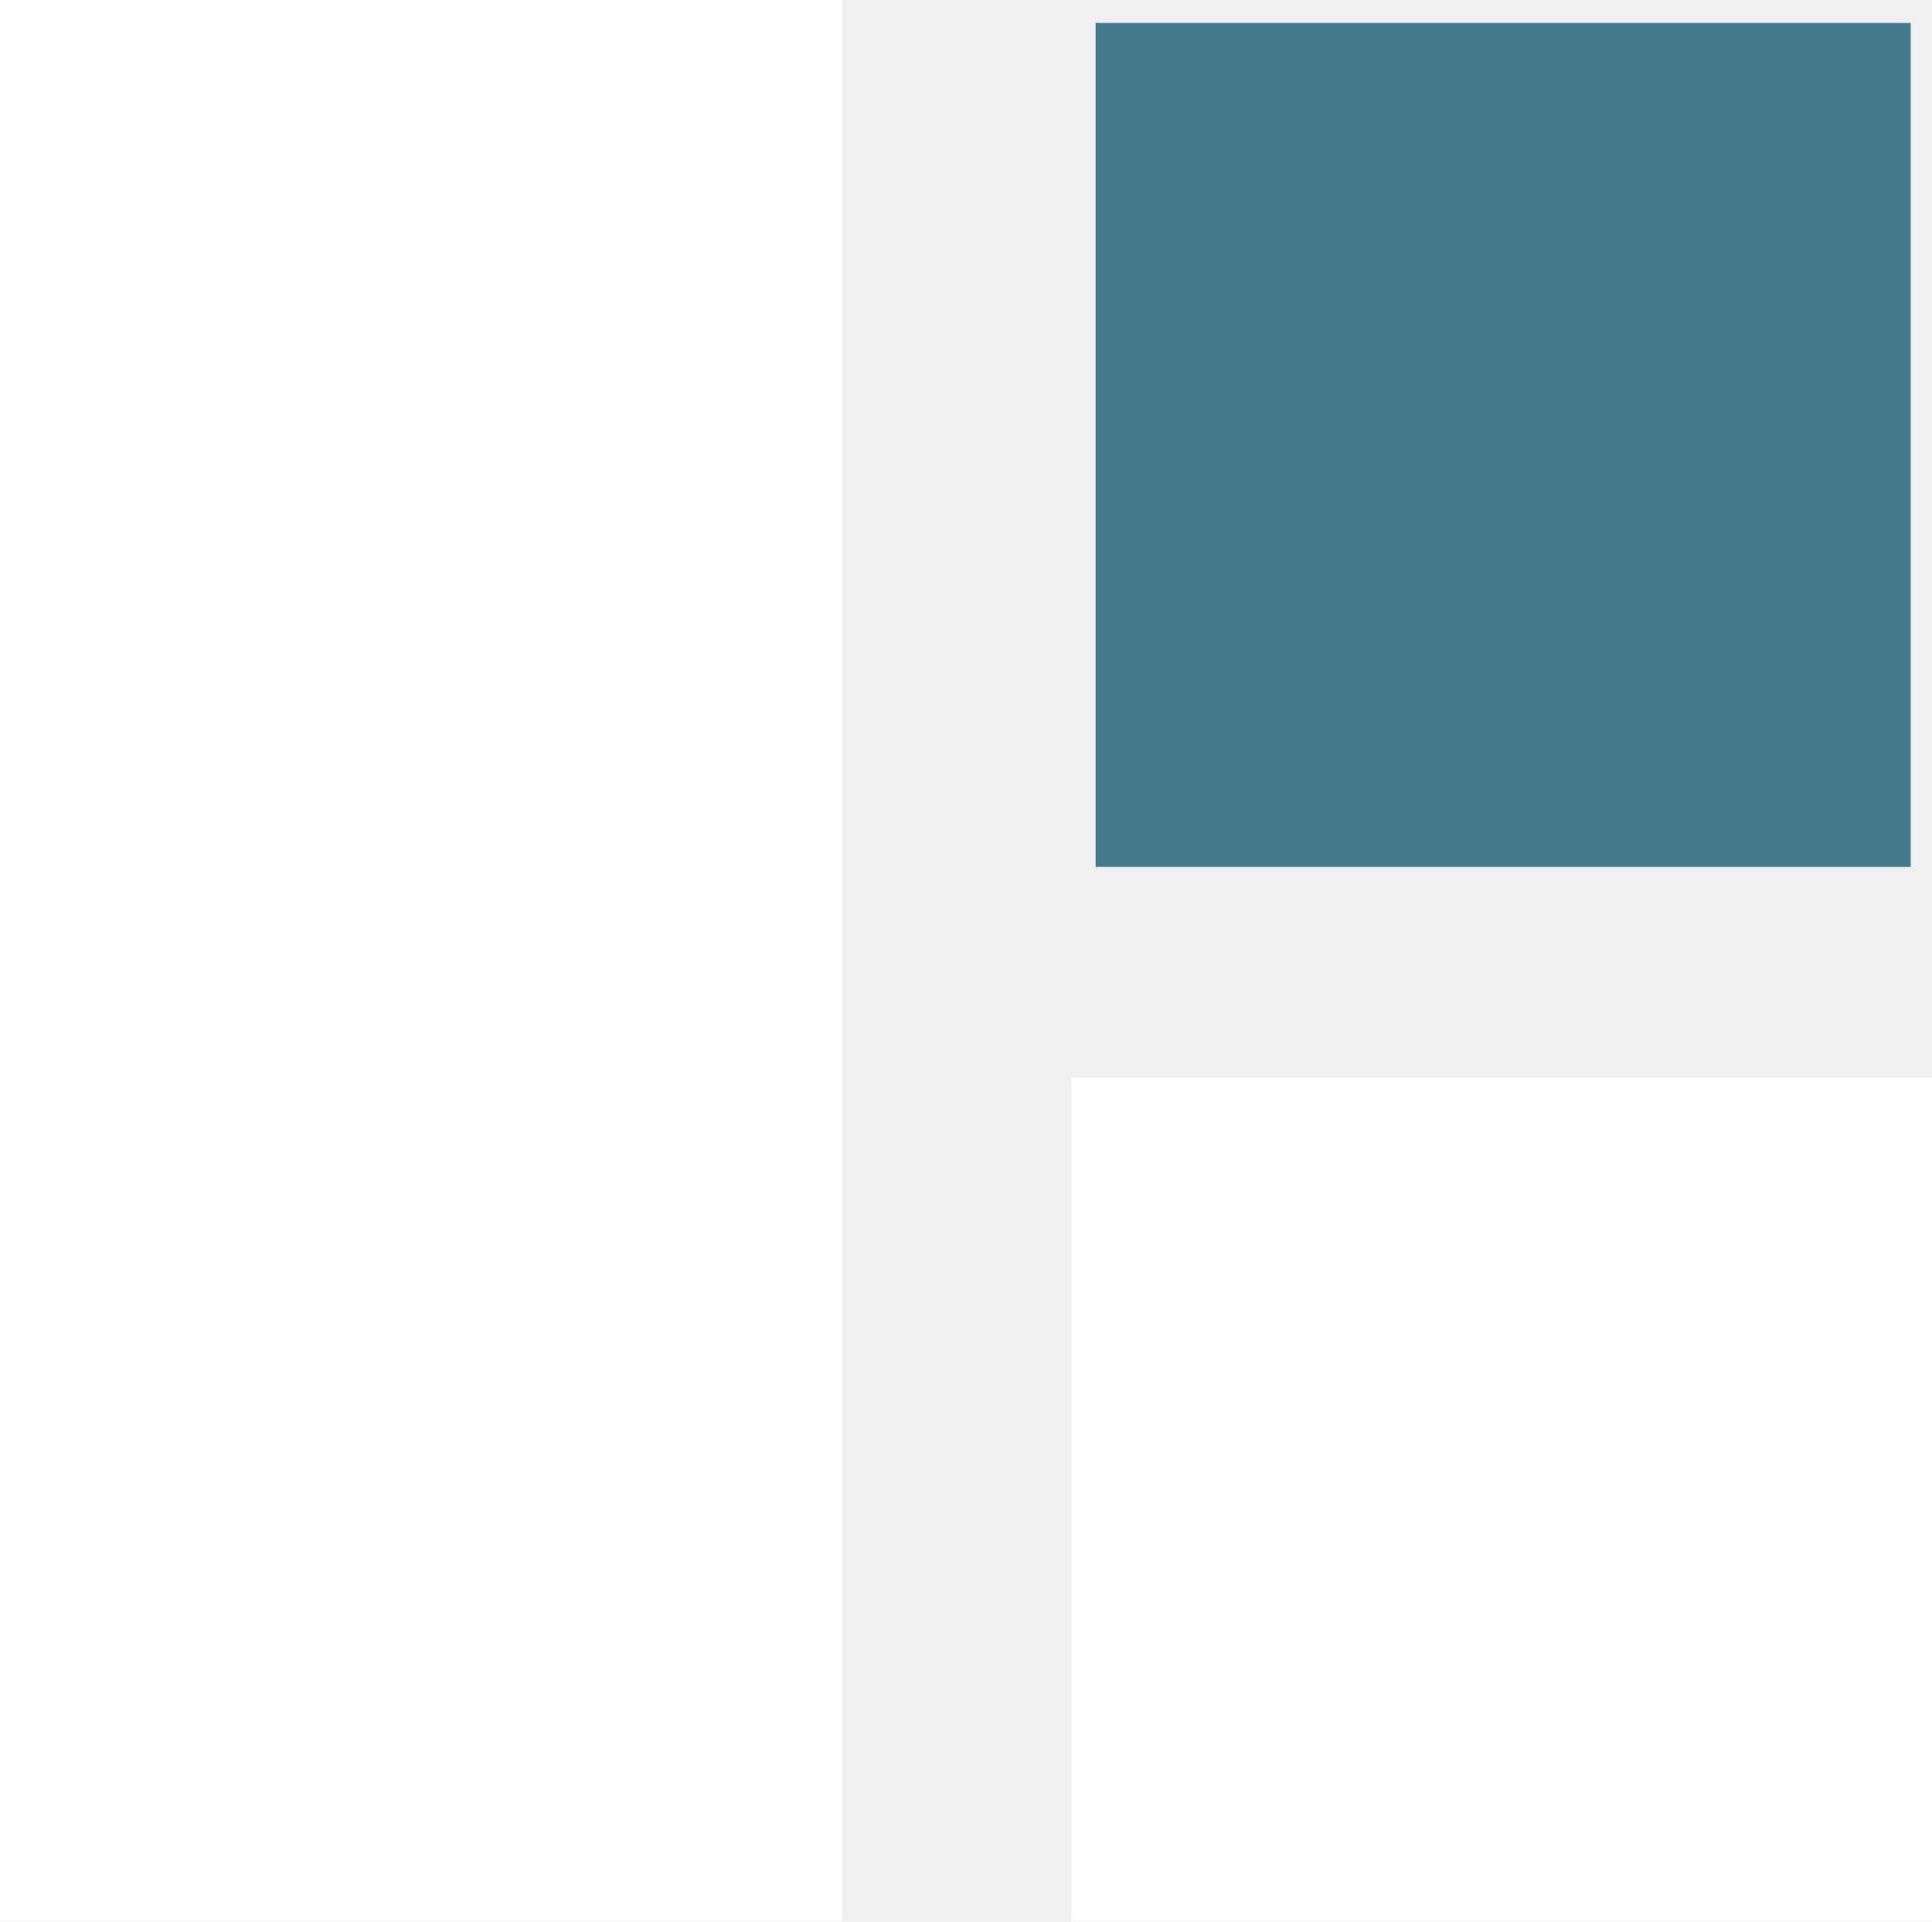
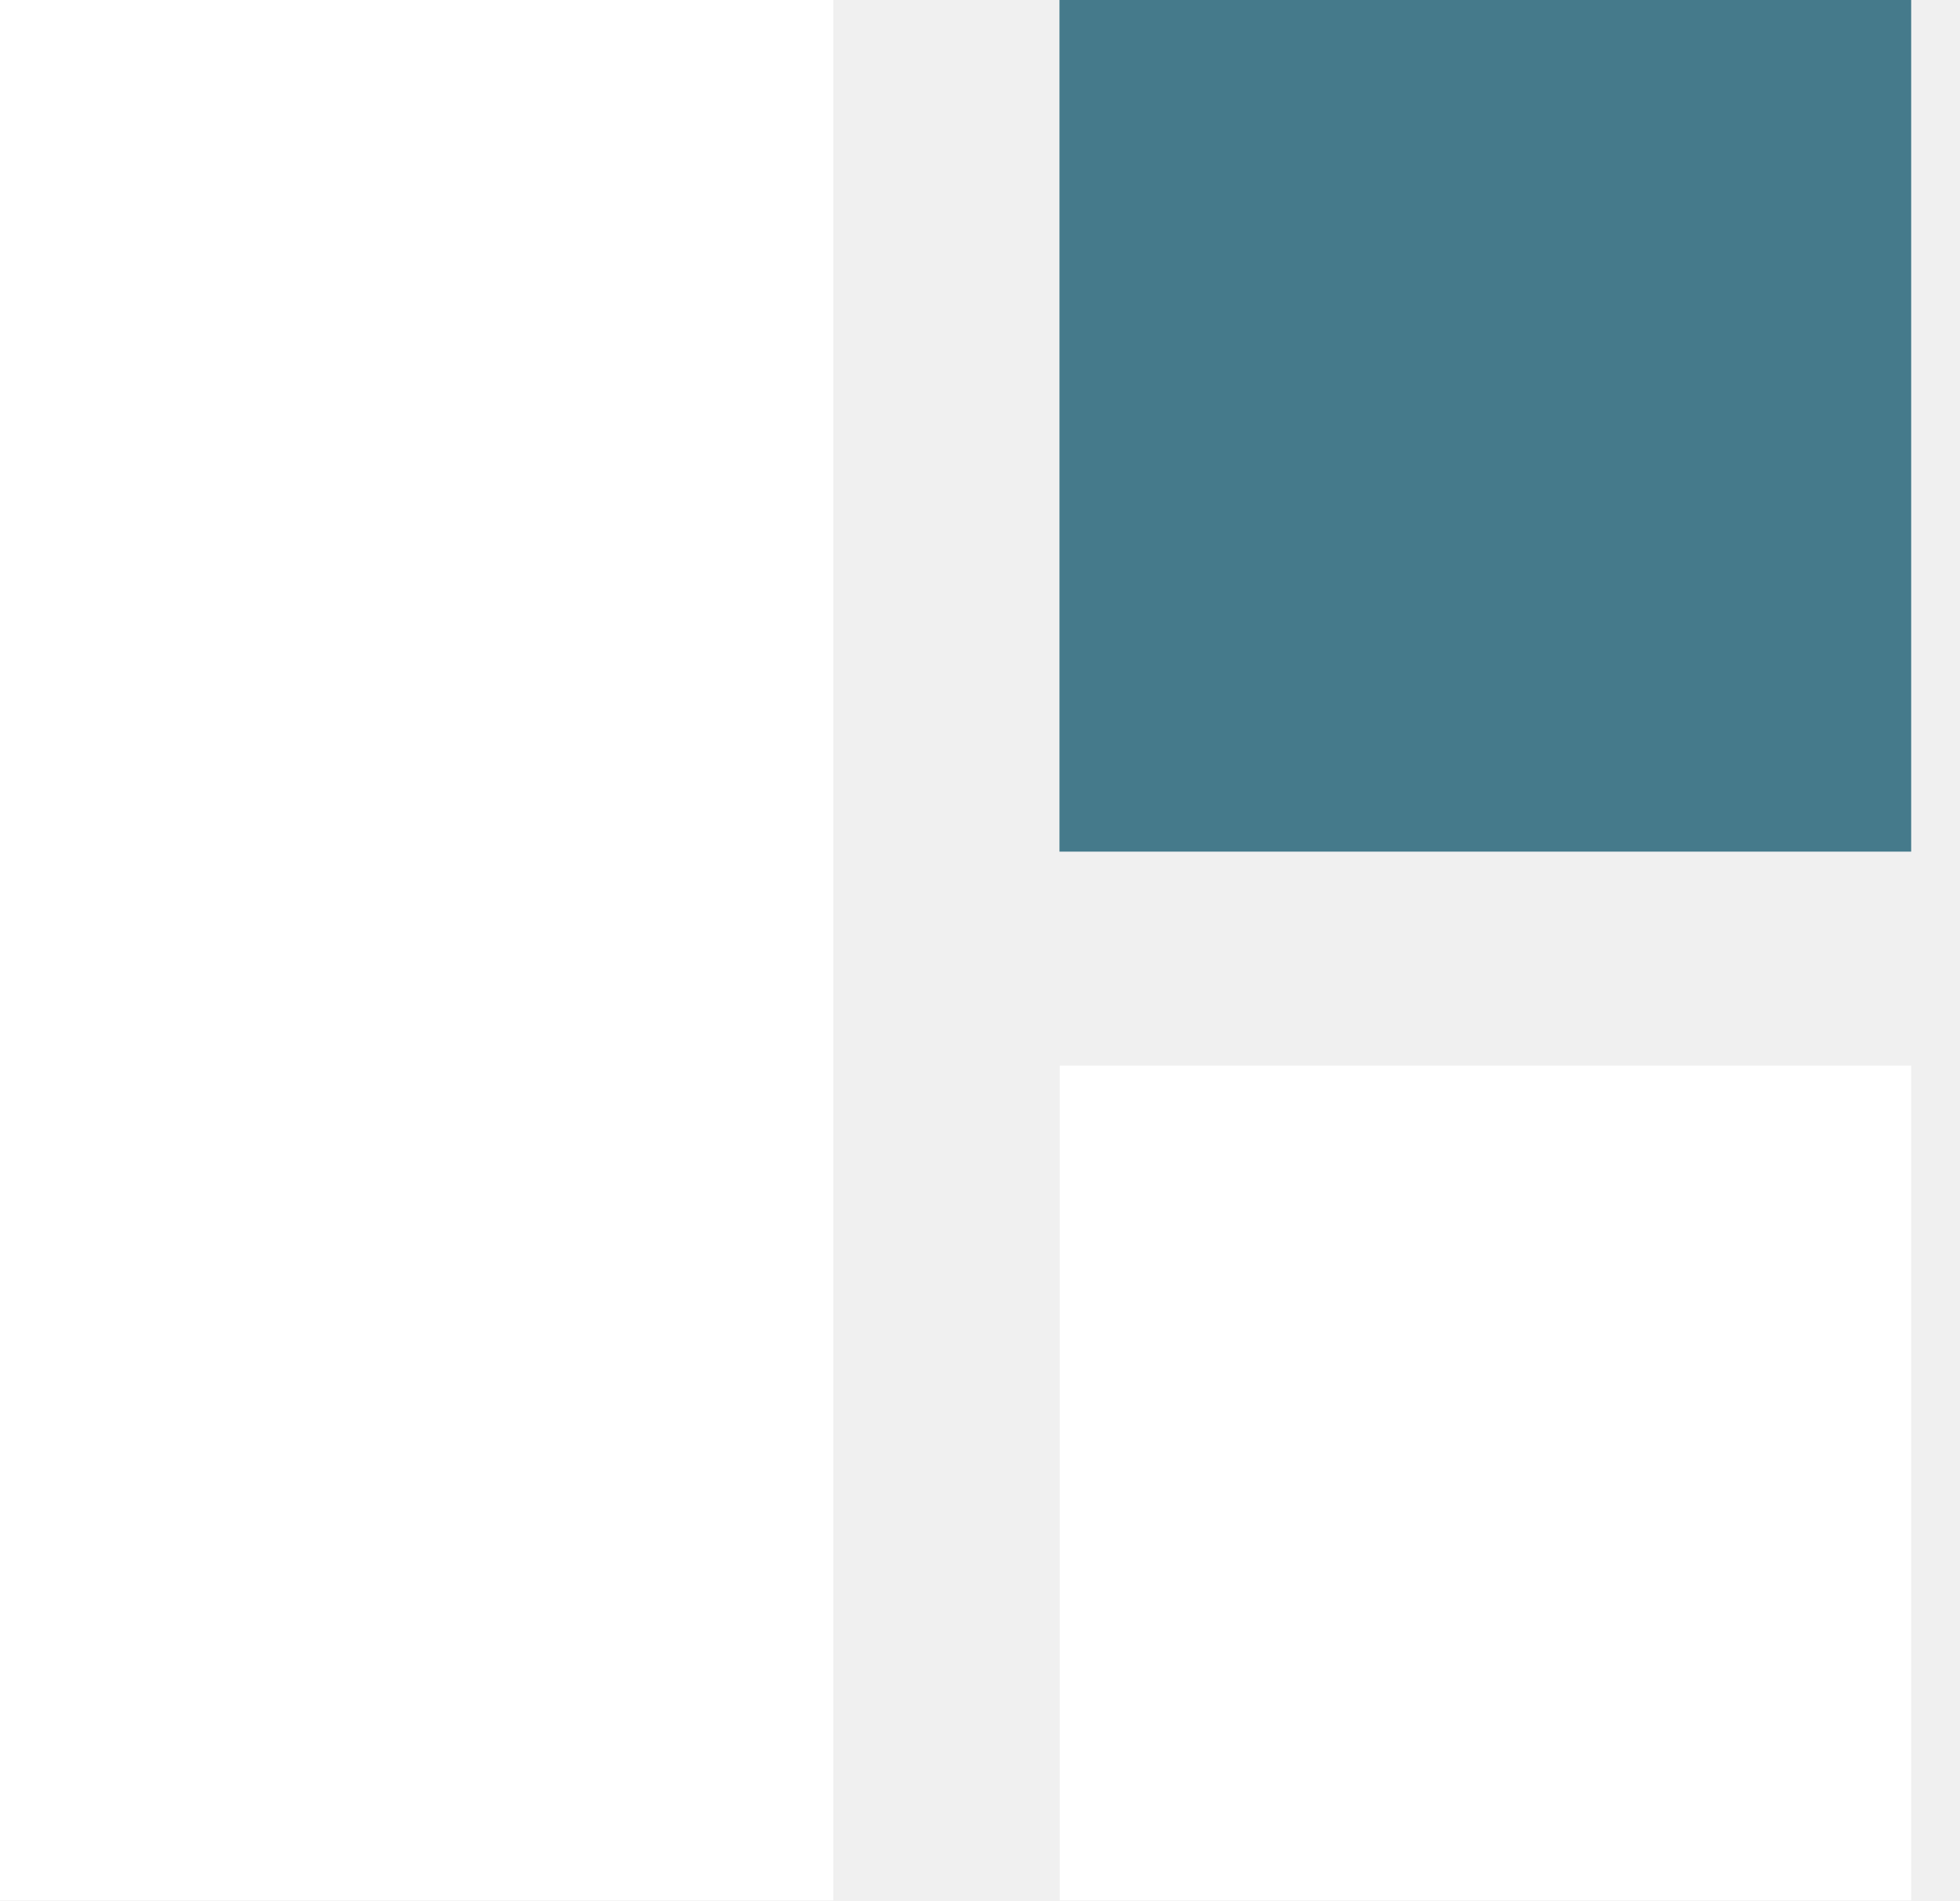
- <svg xmlns="http://www.w3.org/2000/svg" preserveAspectRatio="none" overflow="visible" style="display: block;" width="32.178" height="32" viewBox="0 0 32.178 32" fill="none">
-   <g id="Symbol">
-     <path id="Square (P)" d="M31.822 0.381H18.249V14.437H31.822V0.381Z" fill="#457A8B" />
-     <path id="Square (L)" d="M32.178 17.944H17.843V32H32.178V17.944Z" fill="white" />
-     <path id="Bar" d="M14.03 0H0V32H14.03V0Z" fill="white" />
-   </g>
+ <svg xmlns="http://www.w3.org/2000/svg" width="33" height="32" viewBox="0 0 33 32" fill="none">
+   <path d="M32.178 0H17.838V14.34H32.178V0Z" fill="#457A8B" />
+   <path d="M32.178 17.944H17.843V32H32.178V17.944Z" fill="white" />
+   <path d="M14.03 0H0V32H14.03V0Z" fill="white" />
</svg>
